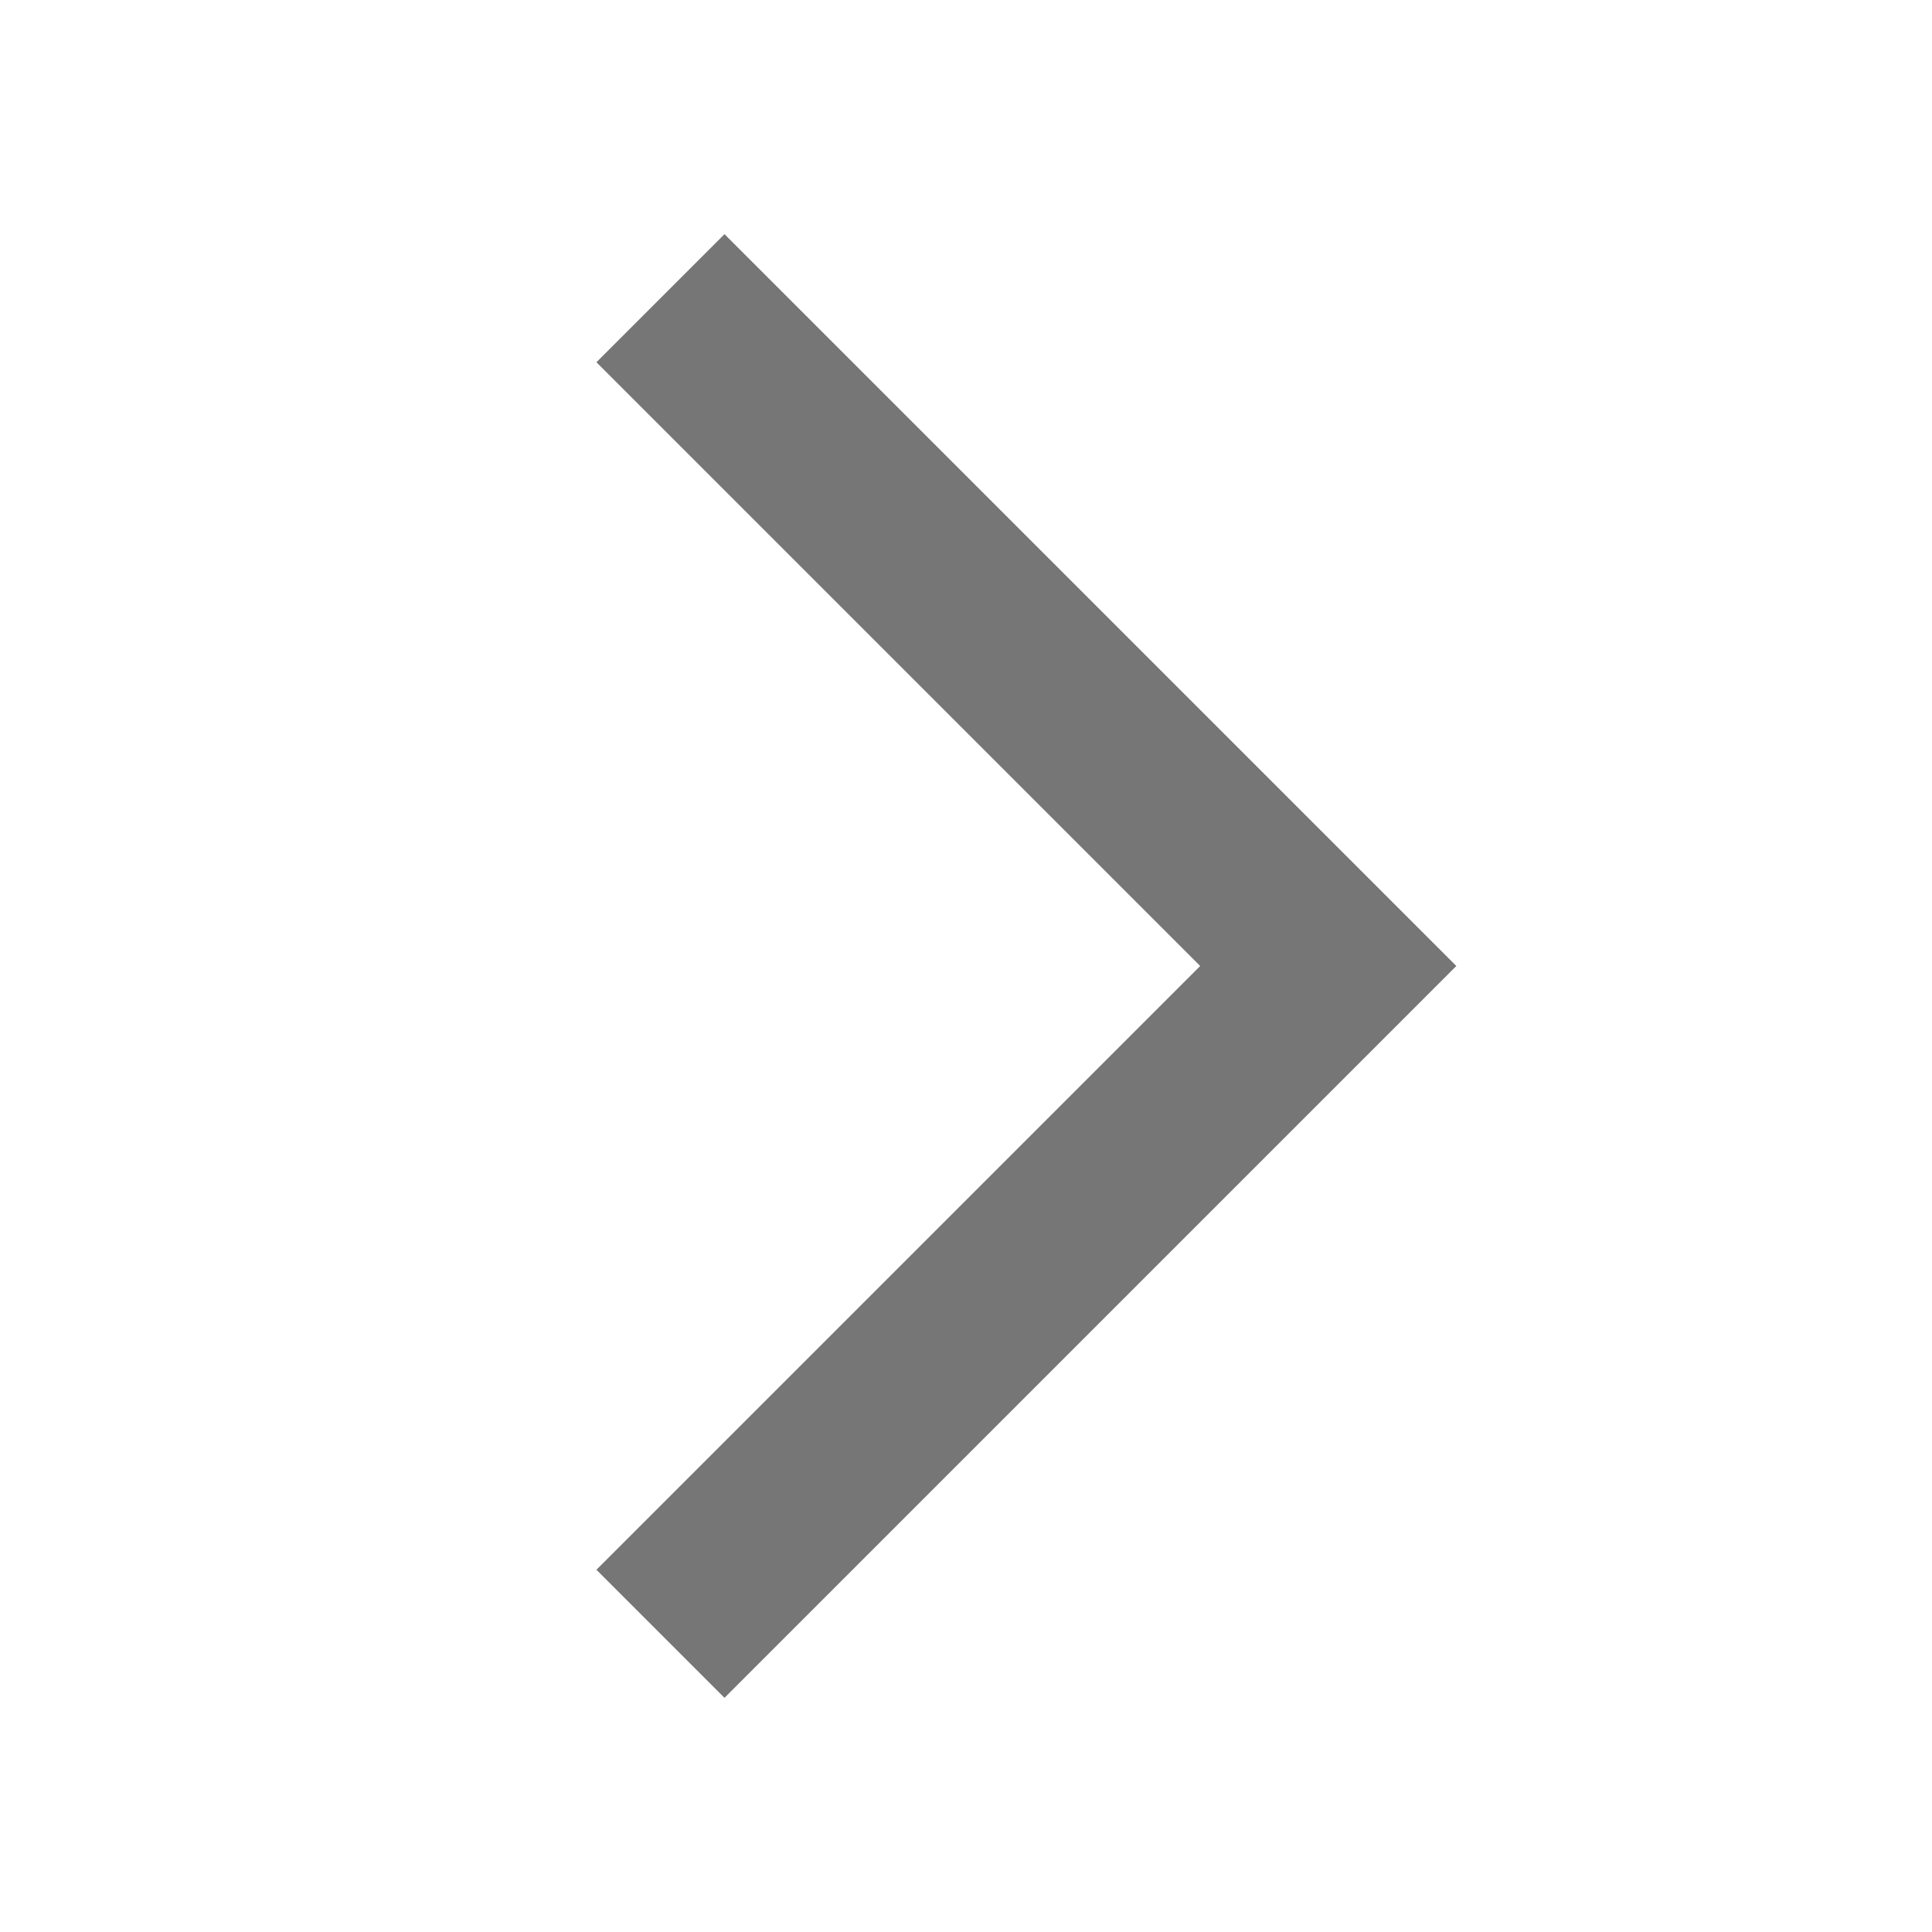
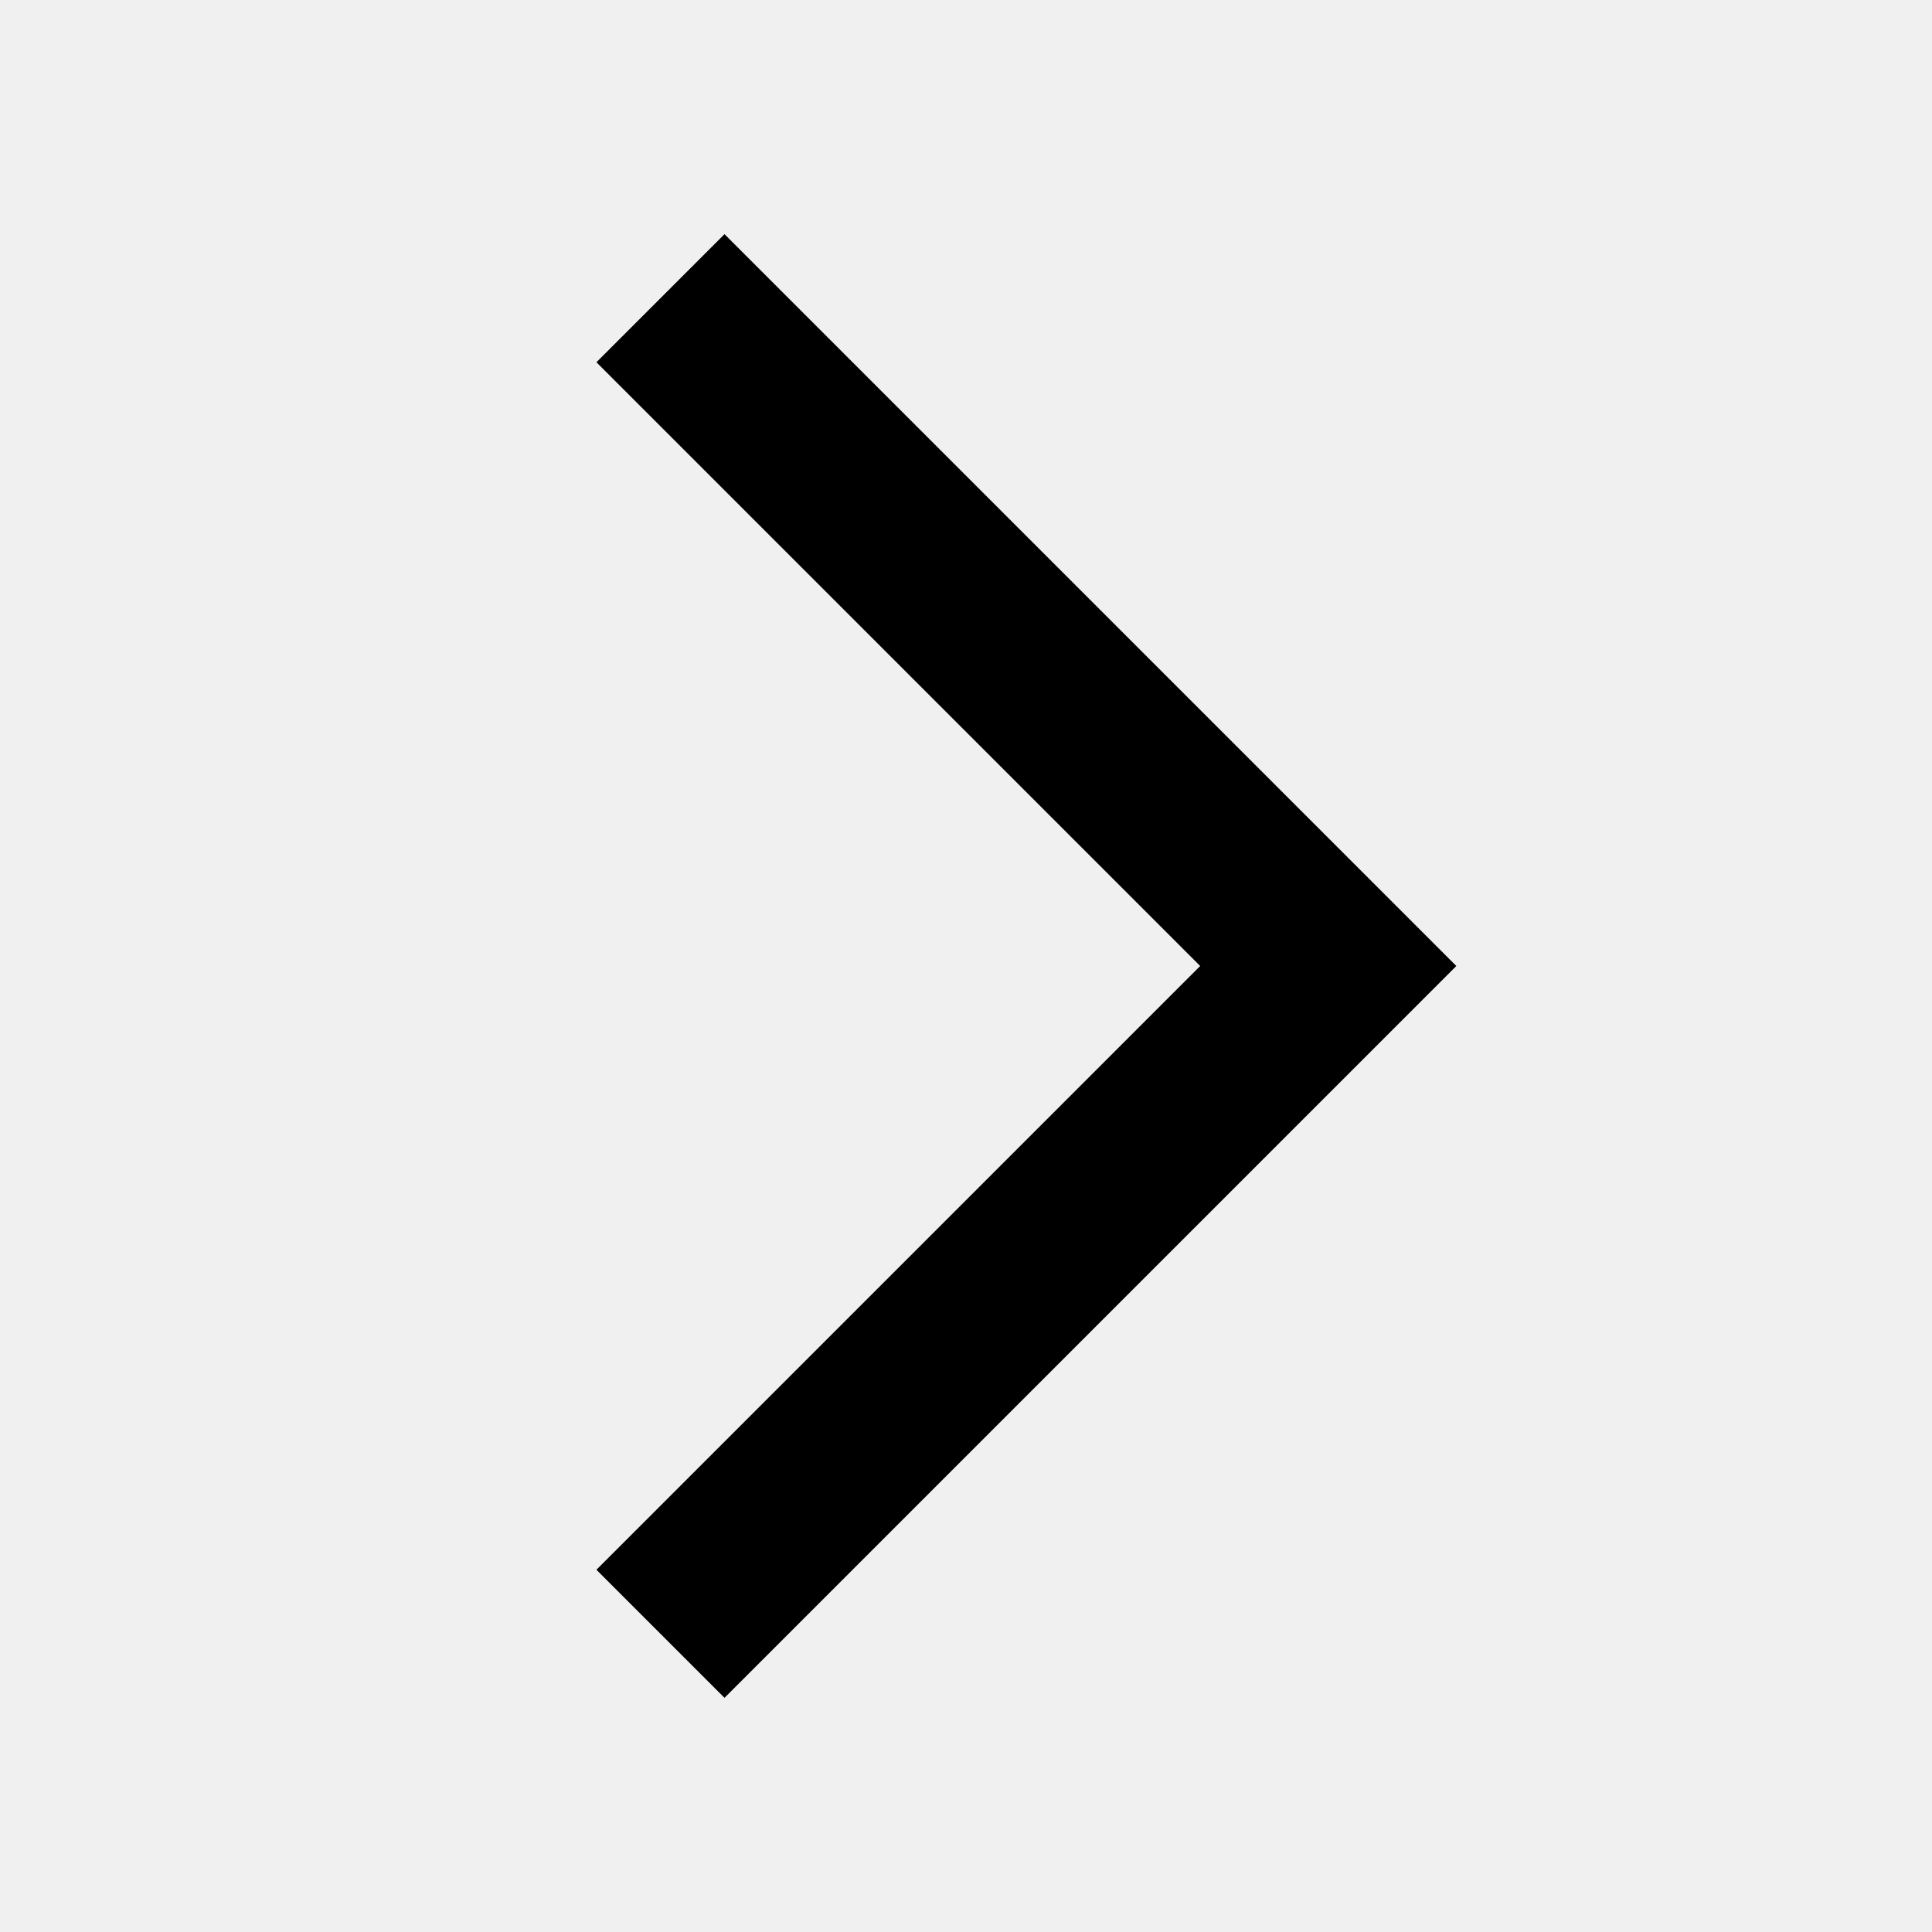
<svg xmlns="http://www.w3.org/2000/svg" width="16" height="16" viewBox="0 0 16 16">
-   <g id="bg">
-     <rect x="-720" y="-220" width="1660" height="2000" fill="#fff" />
-   </g>
-   <g id="icons">
-     <polyline points="6 13 11 8 6 3" fill="none" stroke="#767676" stroke-linecap="square" stroke-miterlimit="10" stroke-width="1.5" />
-   </g>
+   <polyline points="6 13 11 8 6 3" fill="none" stroke="currentColor" stroke-linecap="square" stroke-miterlimit="10" stroke-width="1.5" />
</svg>
